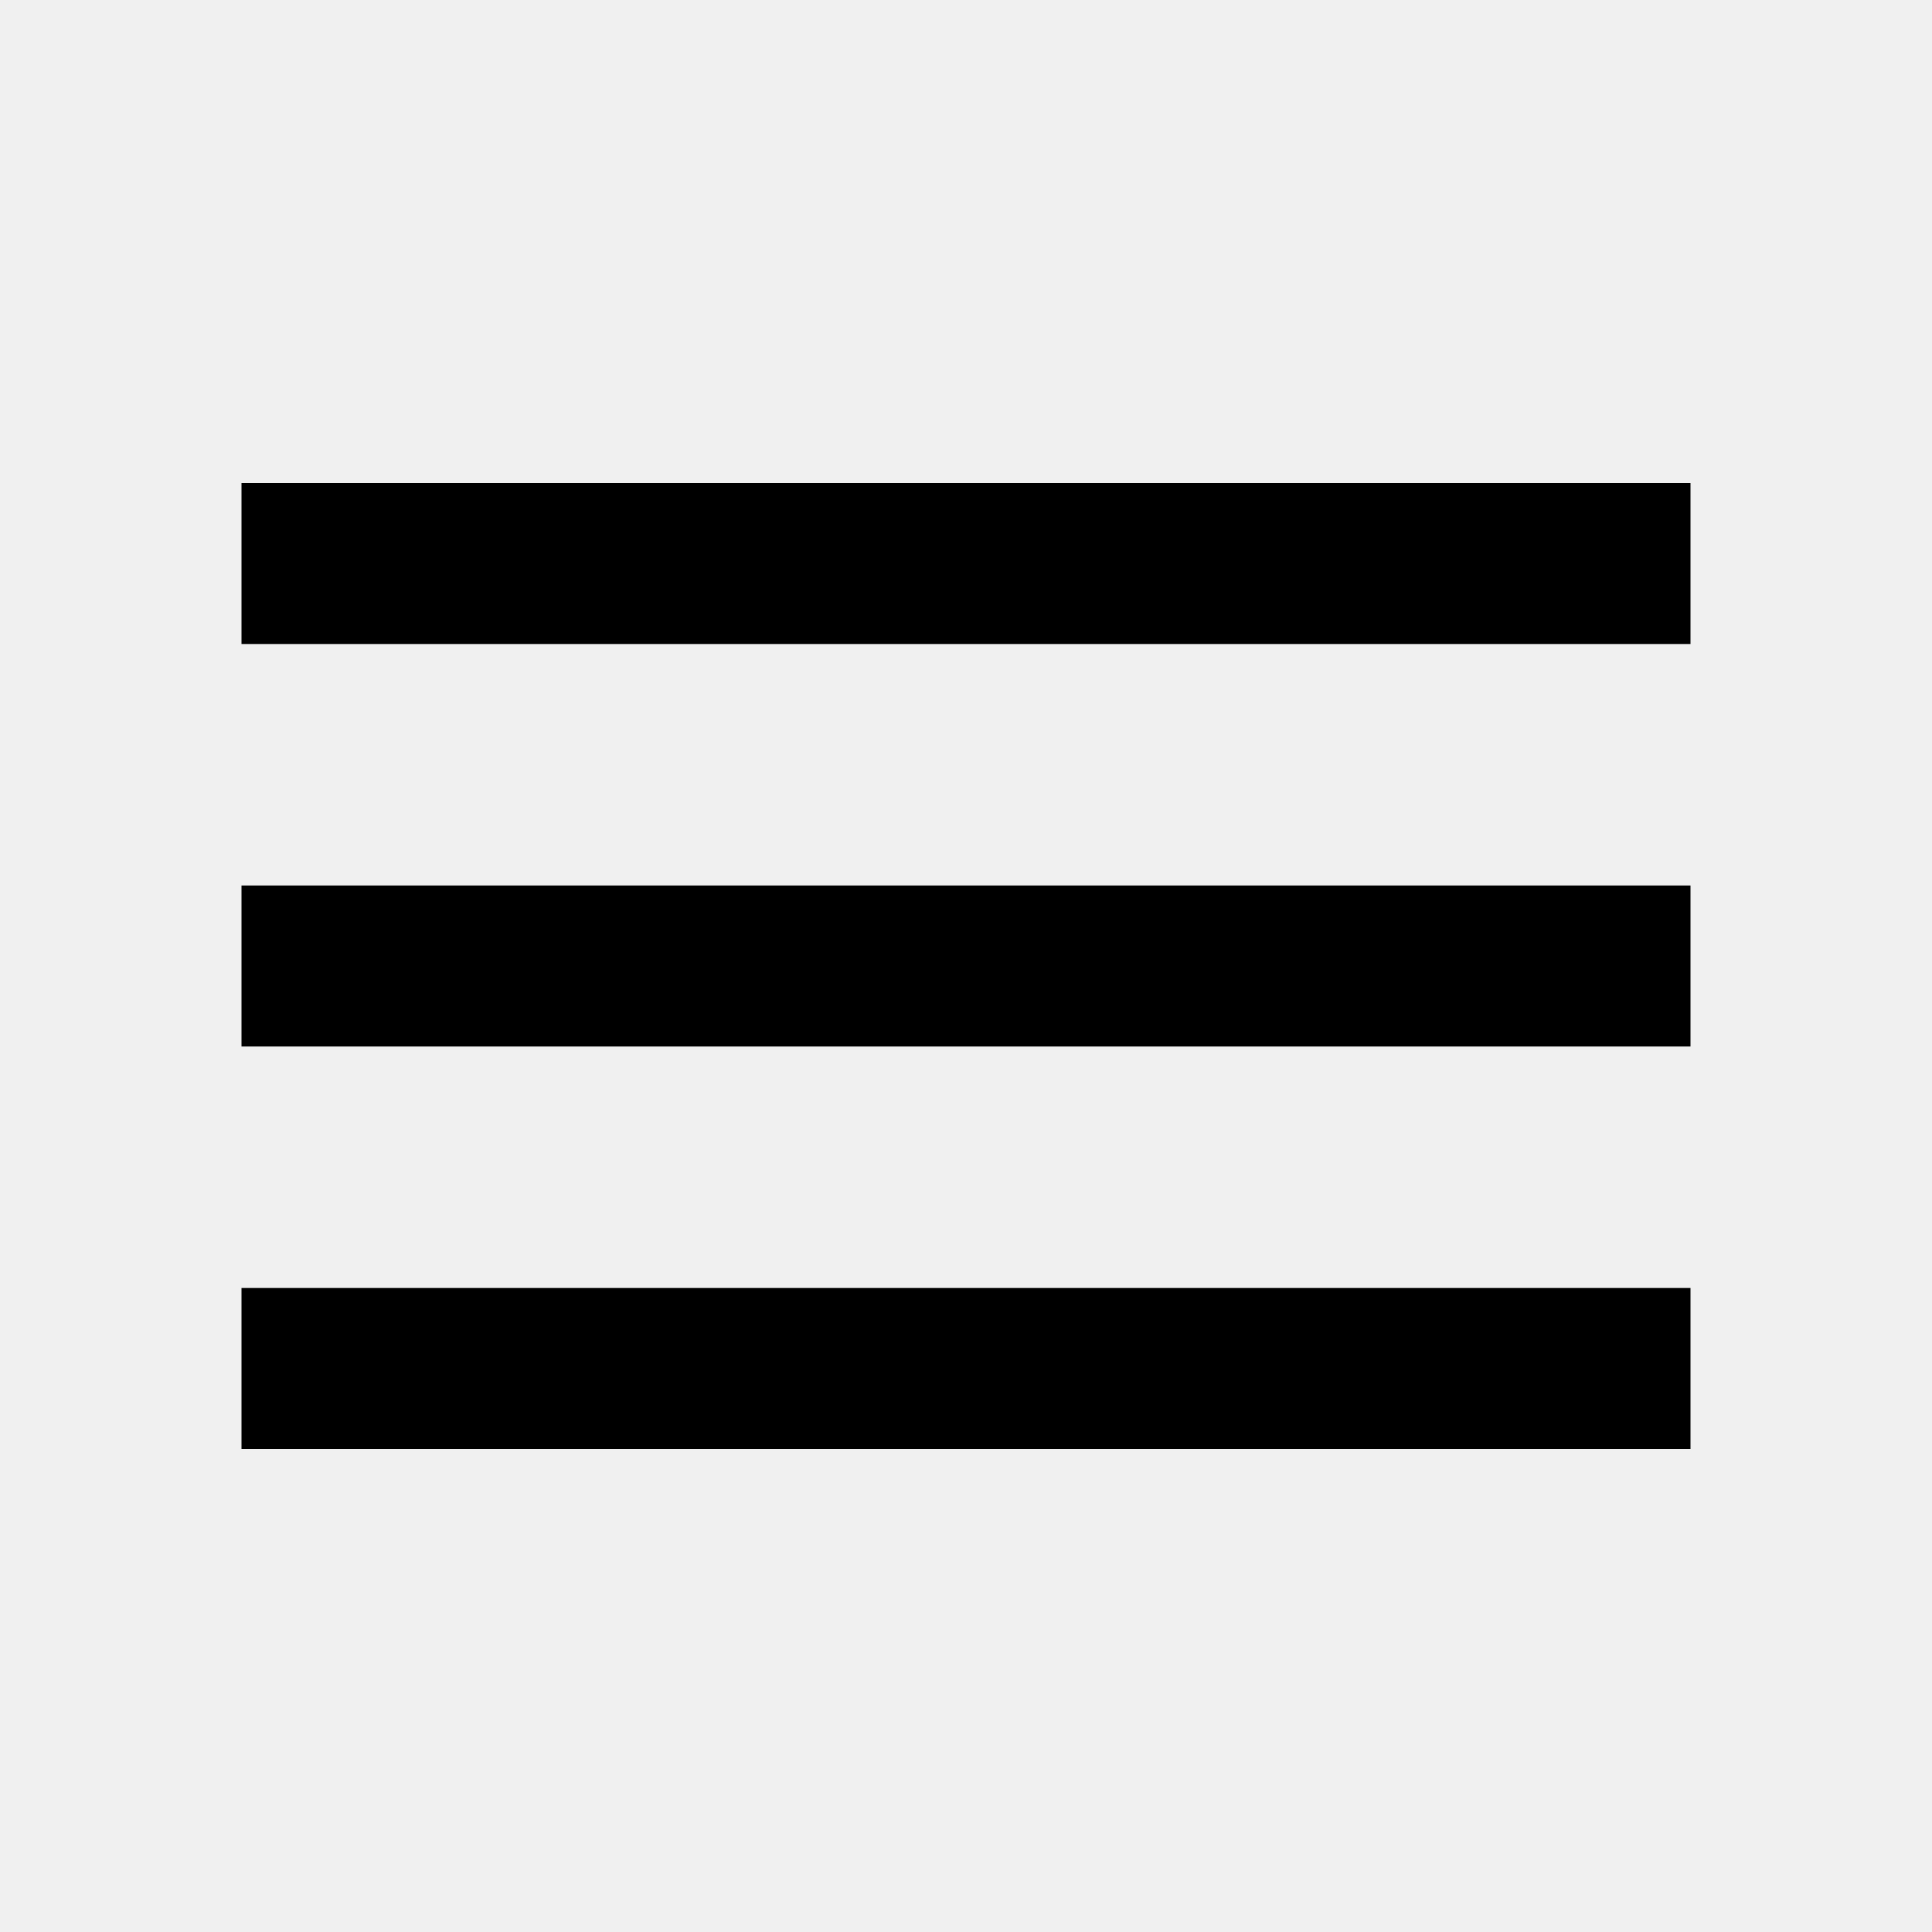
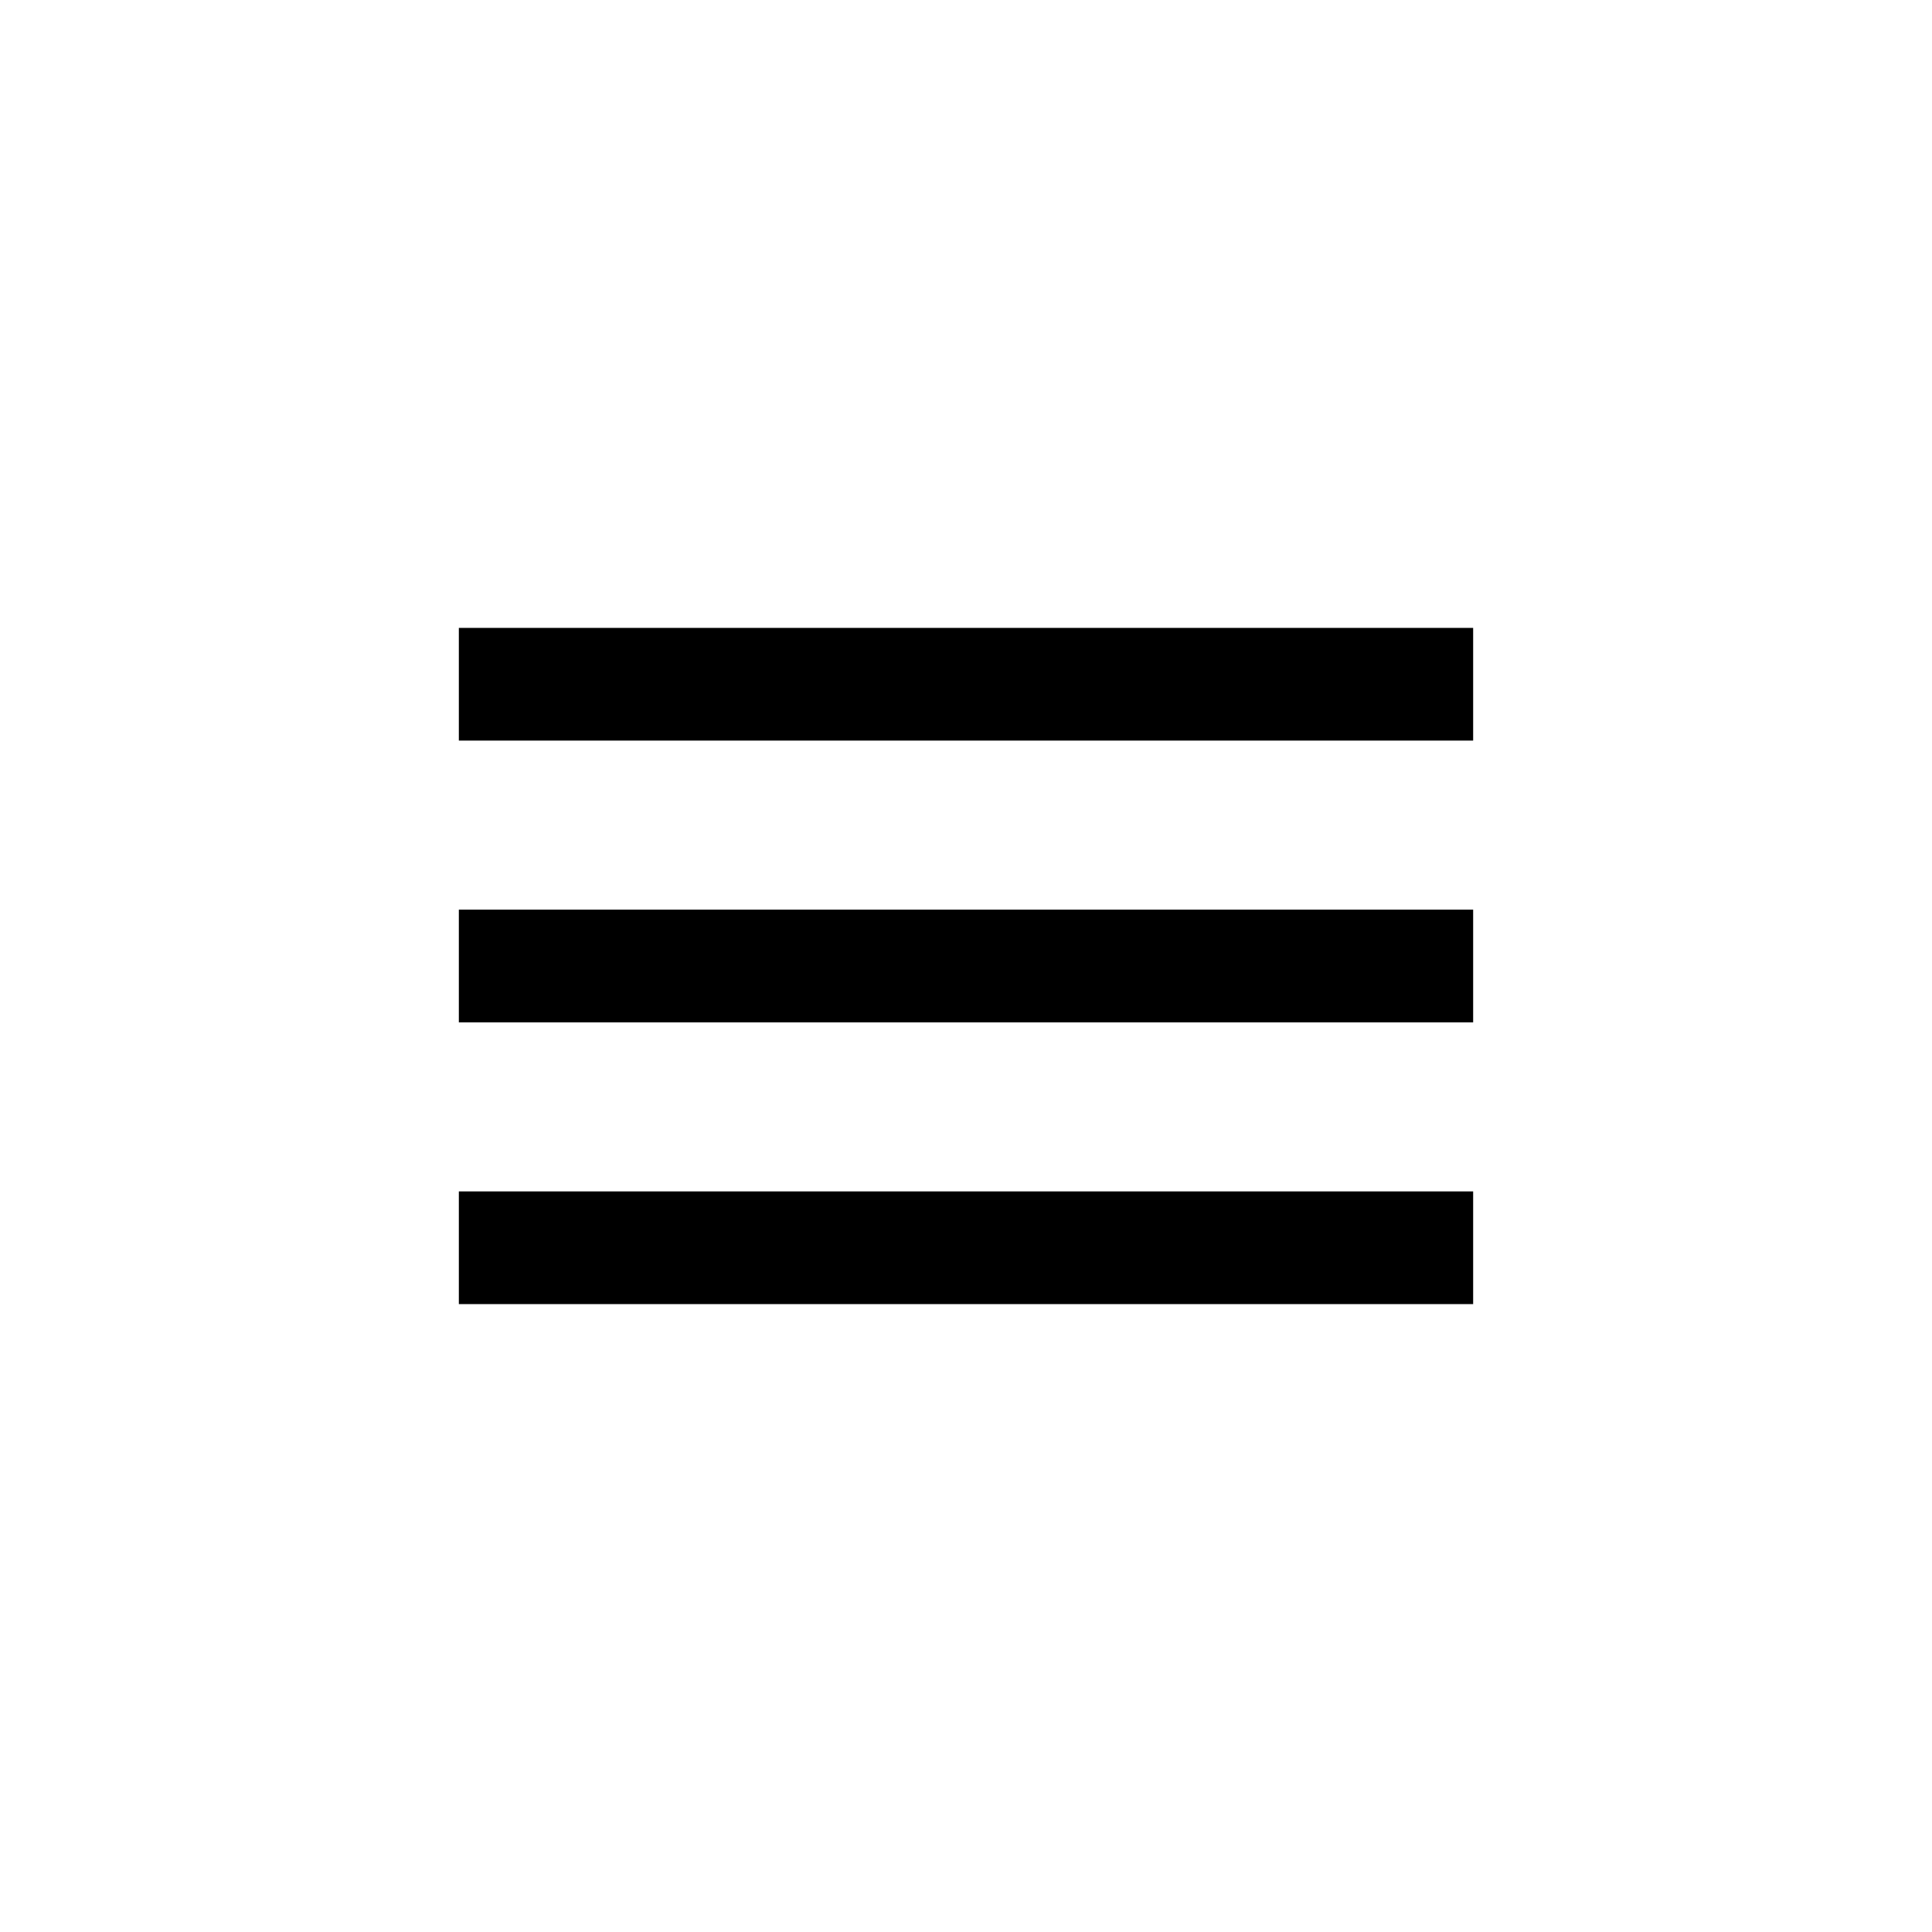
- <svg xmlns="http://www.w3.org/2000/svg" height="24px" viewBox="0 0 24 24" width="24px" fill="#000000">
-   <path d="M0 0h24v24H0V0z" fill="none" />
-   <path d="M3 18h18v-2H3v2zm0-5h18v-2H3v2zm0-7v2h18V6H3z" />
+ <svg xmlns="http://www.w3.org/2000/svg" width="100" height="100" viewBox="0 0 100 100" fill="none">
+   <path fill="#fff" d="M0 0h100v100H0z" />
+   <path d="M23.75 67.5h52.5v-5.833h-52.5V67.5zm0-14.583h52.5v-5.834h-52.5v5.834zm0-20.417v5.833h52.5V32.5h-52.5z" fill="#000" />
</svg>
